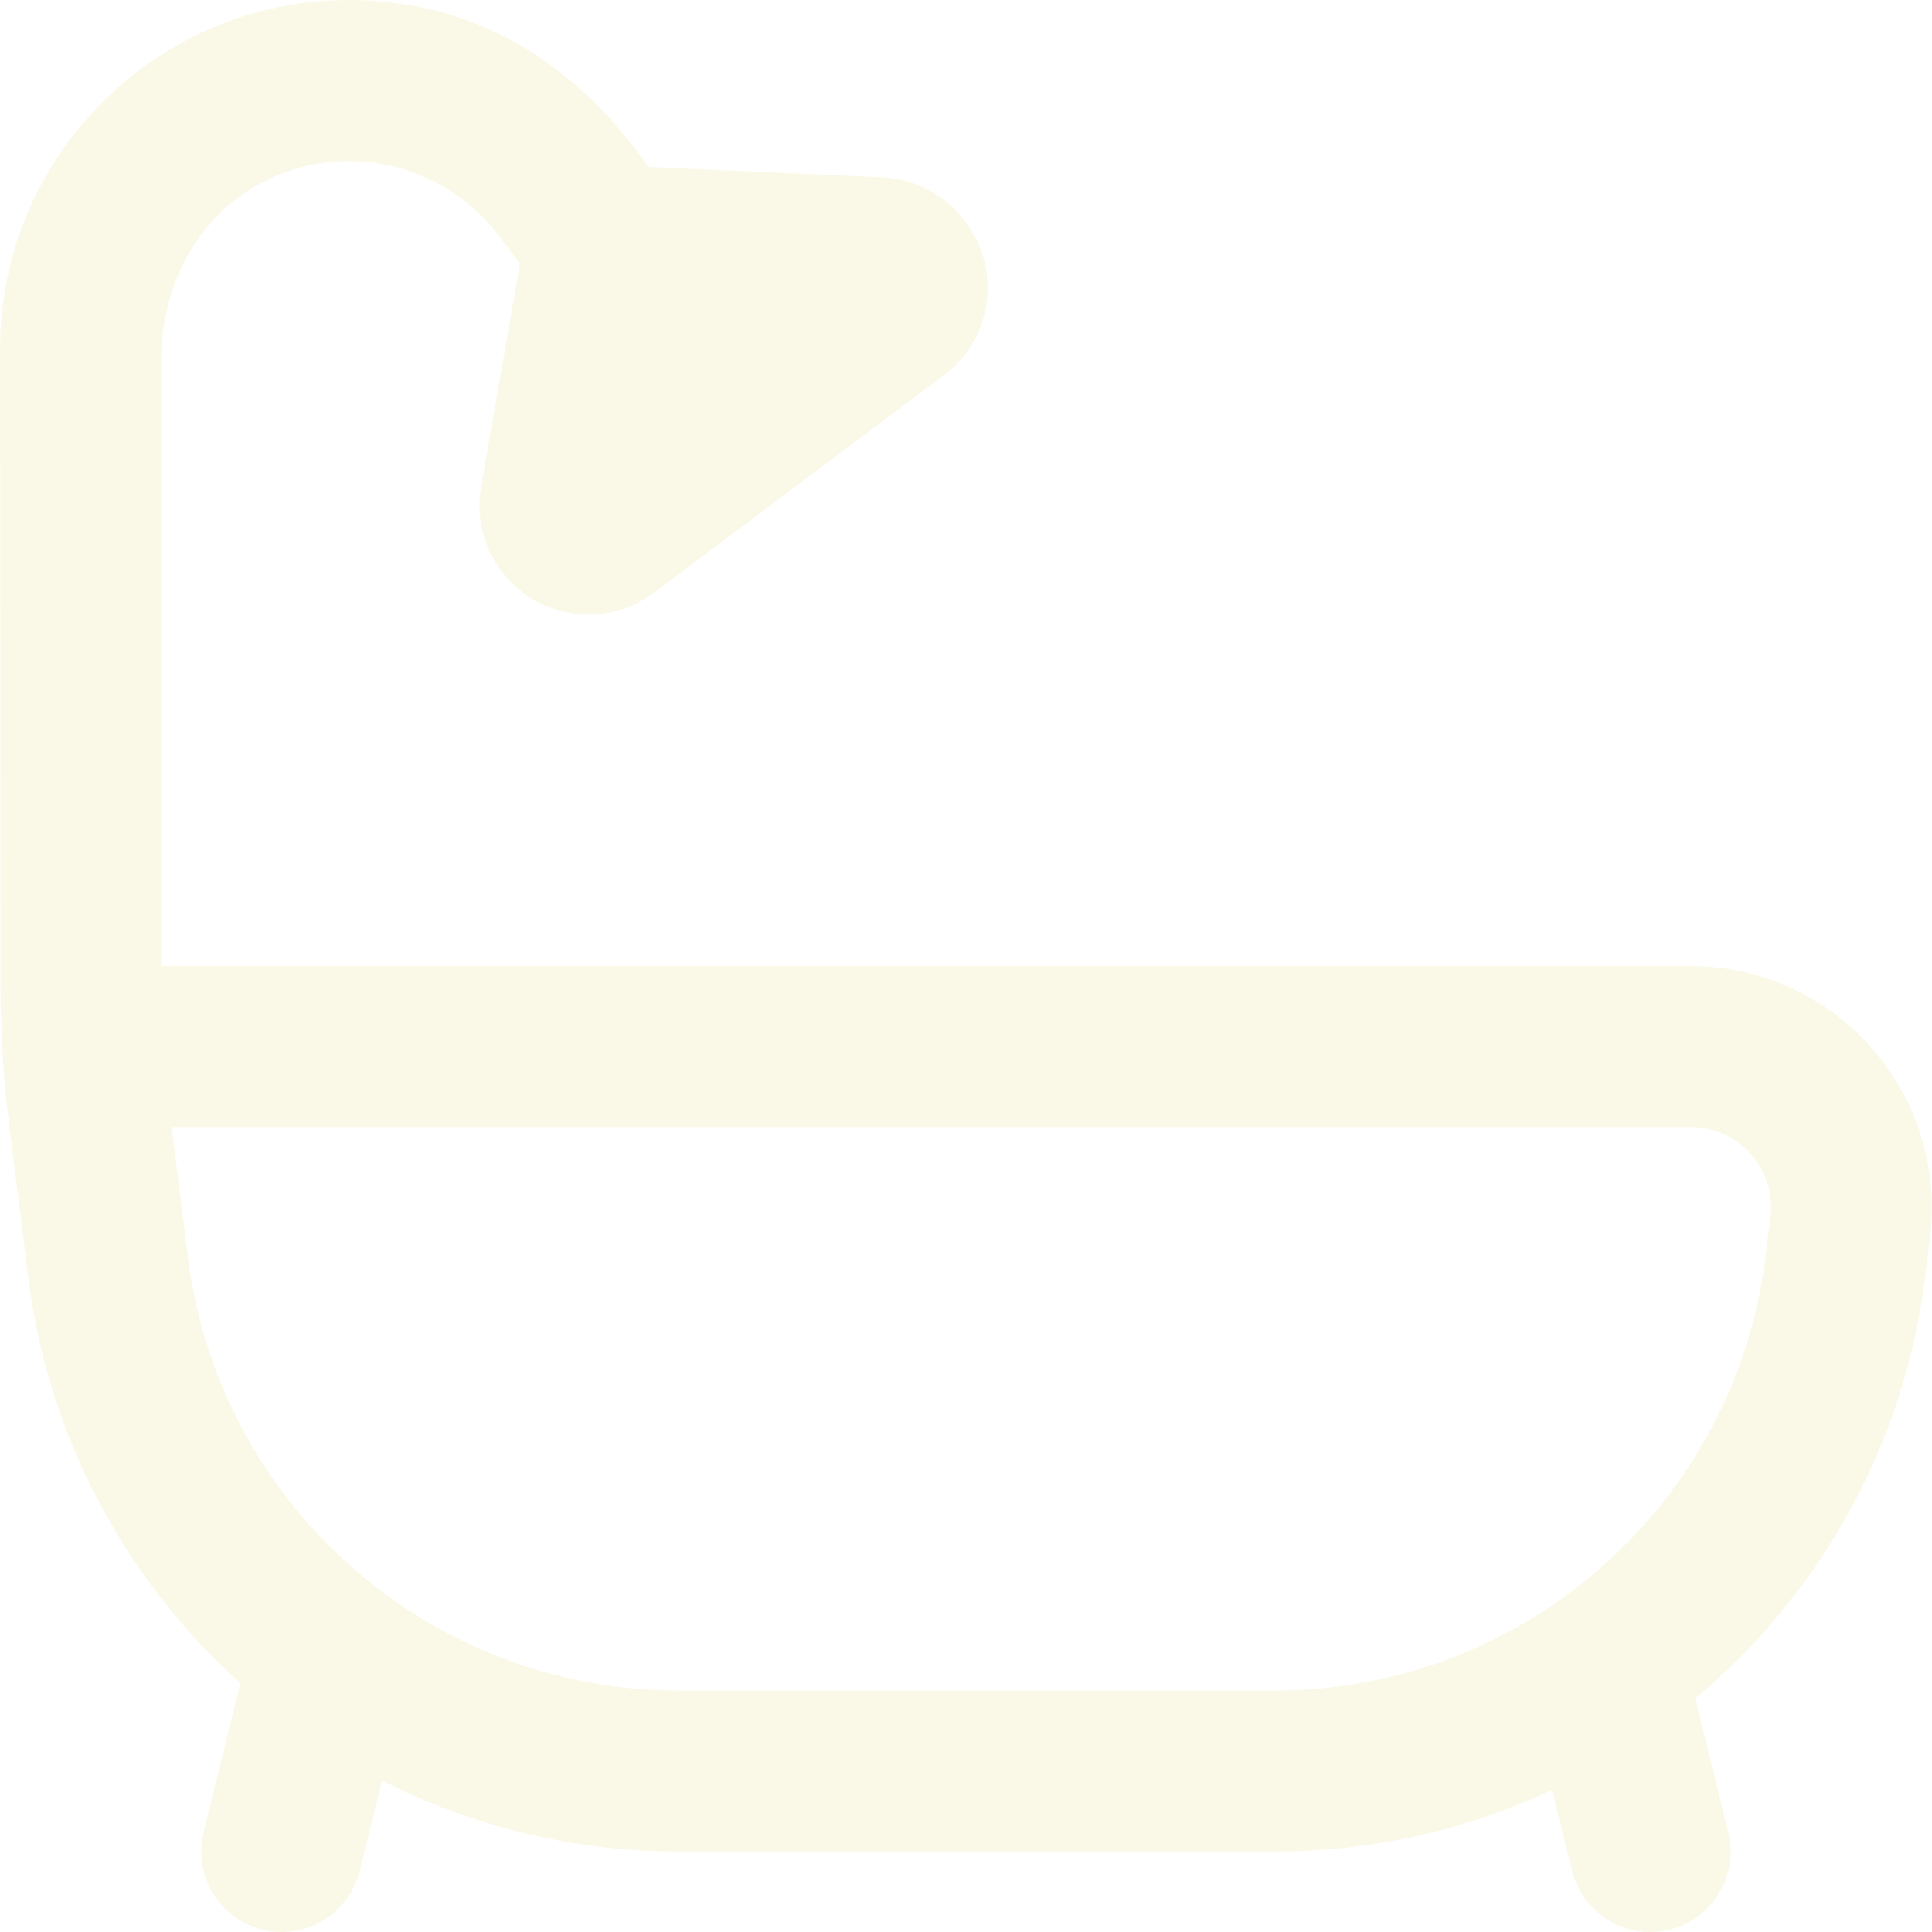
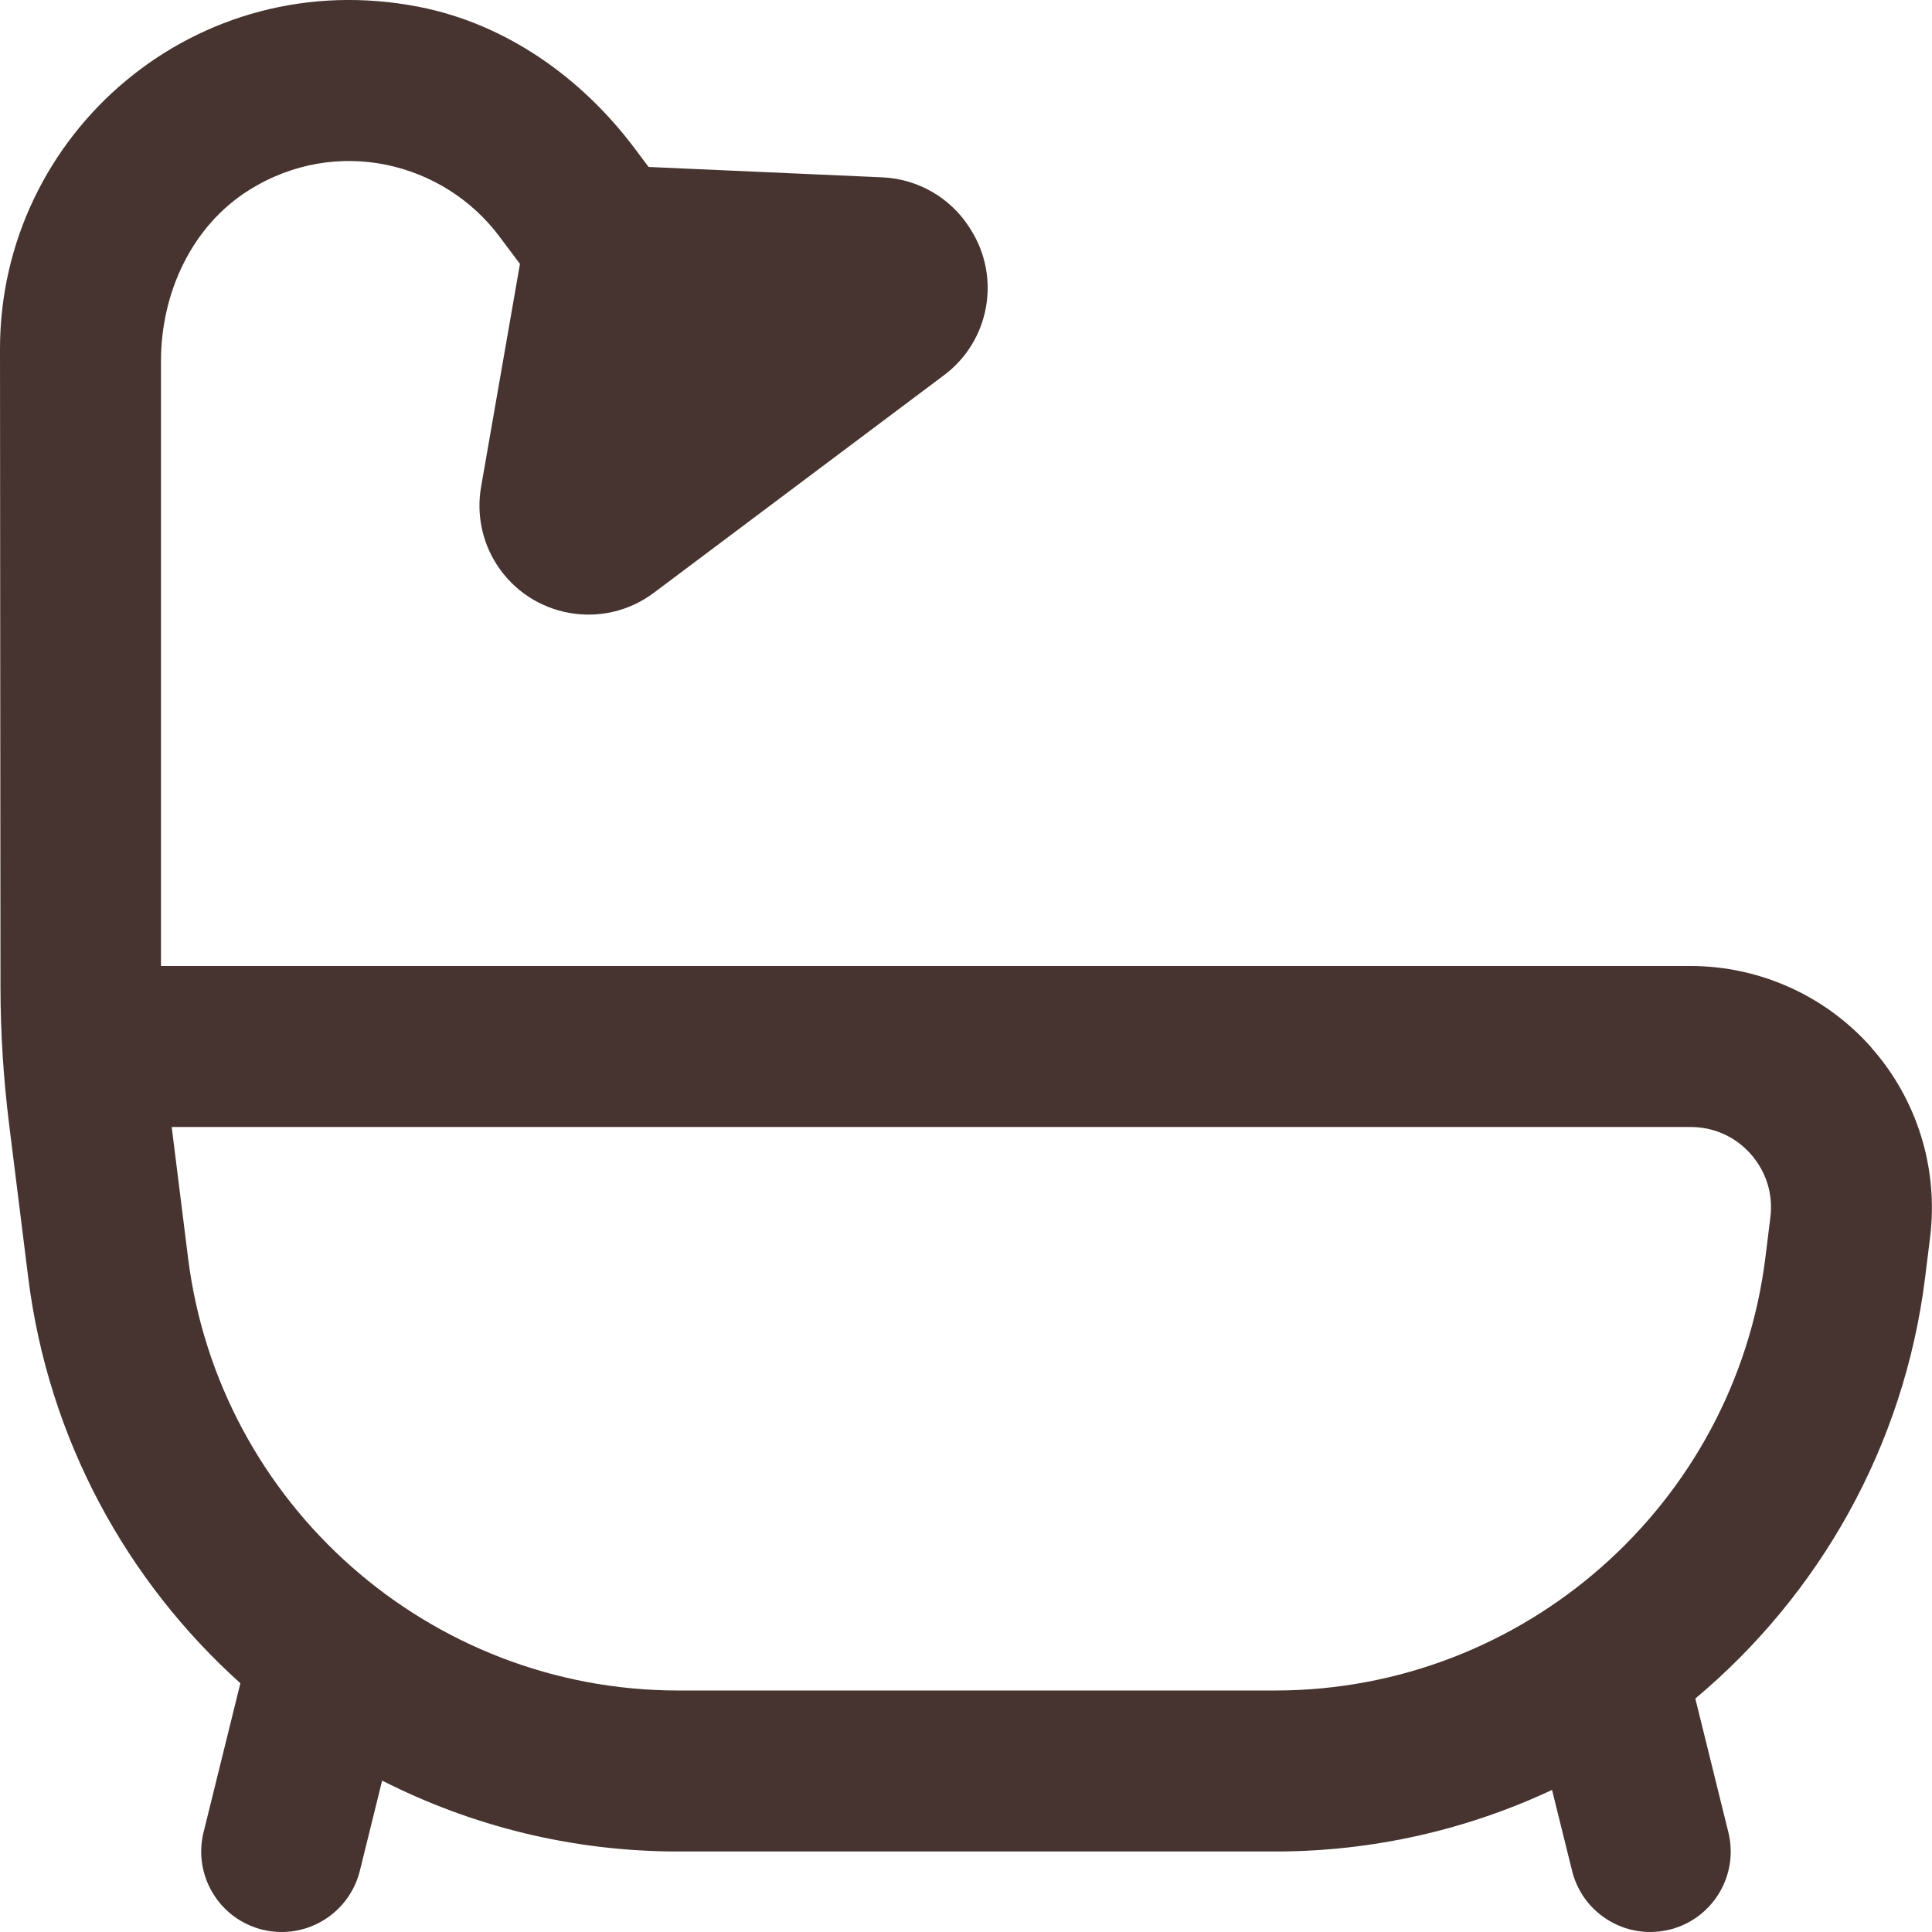
- <svg xmlns="http://www.w3.org/2000/svg" id="Layer_1" data-name="Layer 1" viewBox="0 0 24 24" width="18" height="18" style="fill: #faf9e8">
+ <svg xmlns="http://www.w3.org/2000/svg" id="Layer_1" data-name="Layer 1" viewBox="0 0 24 24" width="18" height="18" style="fill: #473430">
  <path d="m23.249,13.015c-.569-.645-1.389-1.015-2.249-1.015H2v-7.518c0-.841.38-1.673,1.093-2.12,1.089-.683,2.419-.347,3.107.571l.259.345-.483,2.771c-.058.334.011.678.194.963.425.662,1.323.824,1.952.352l3.606-2.704c.567-.425.71-1.217.327-1.814l-.013-.021c-.237-.37-.64-.602-1.079-.622l-2.906-.129-.174-.232c-.658-.877-1.593-1.542-2.669-1.755C2.44-.462,0,1.656,0,4.333c0,0,.004,5.71.006,7.923,0,.576.037,1.145.108,1.717.101.809.237,1.9.237,1.9.251,2.005,1.223,3.767,2.635,5.037l-.457,1.85c-.133.536.194,1.078.73,1.211.081.02.161.029.241.029.449,0,.857-.305.97-.76l.277-1.121c1.109.564,2.36.881,3.676.881h7.417c1.223,0,2.39-.273,3.44-.765l.249,1.005c.112.455.521.76.97.76.08,0,.16-.01.241-.029.536-.133.863-.675.73-1.211l-.41-1.66c1.53-1.282,2.591-3.12,2.854-5.226l.062-.501c.106-.854-.158-1.712-.728-2.357Zm-1.257,2.109l-.062.501c-.383,3.064-3.001,5.375-6.089,5.375h-7.417c-3.088,0-5.705-2.311-6.088-5.375l-.203-1.625h18.867c.291,0,.558.12.75.338.192.219.278.497.242.786Z" />
</svg>
